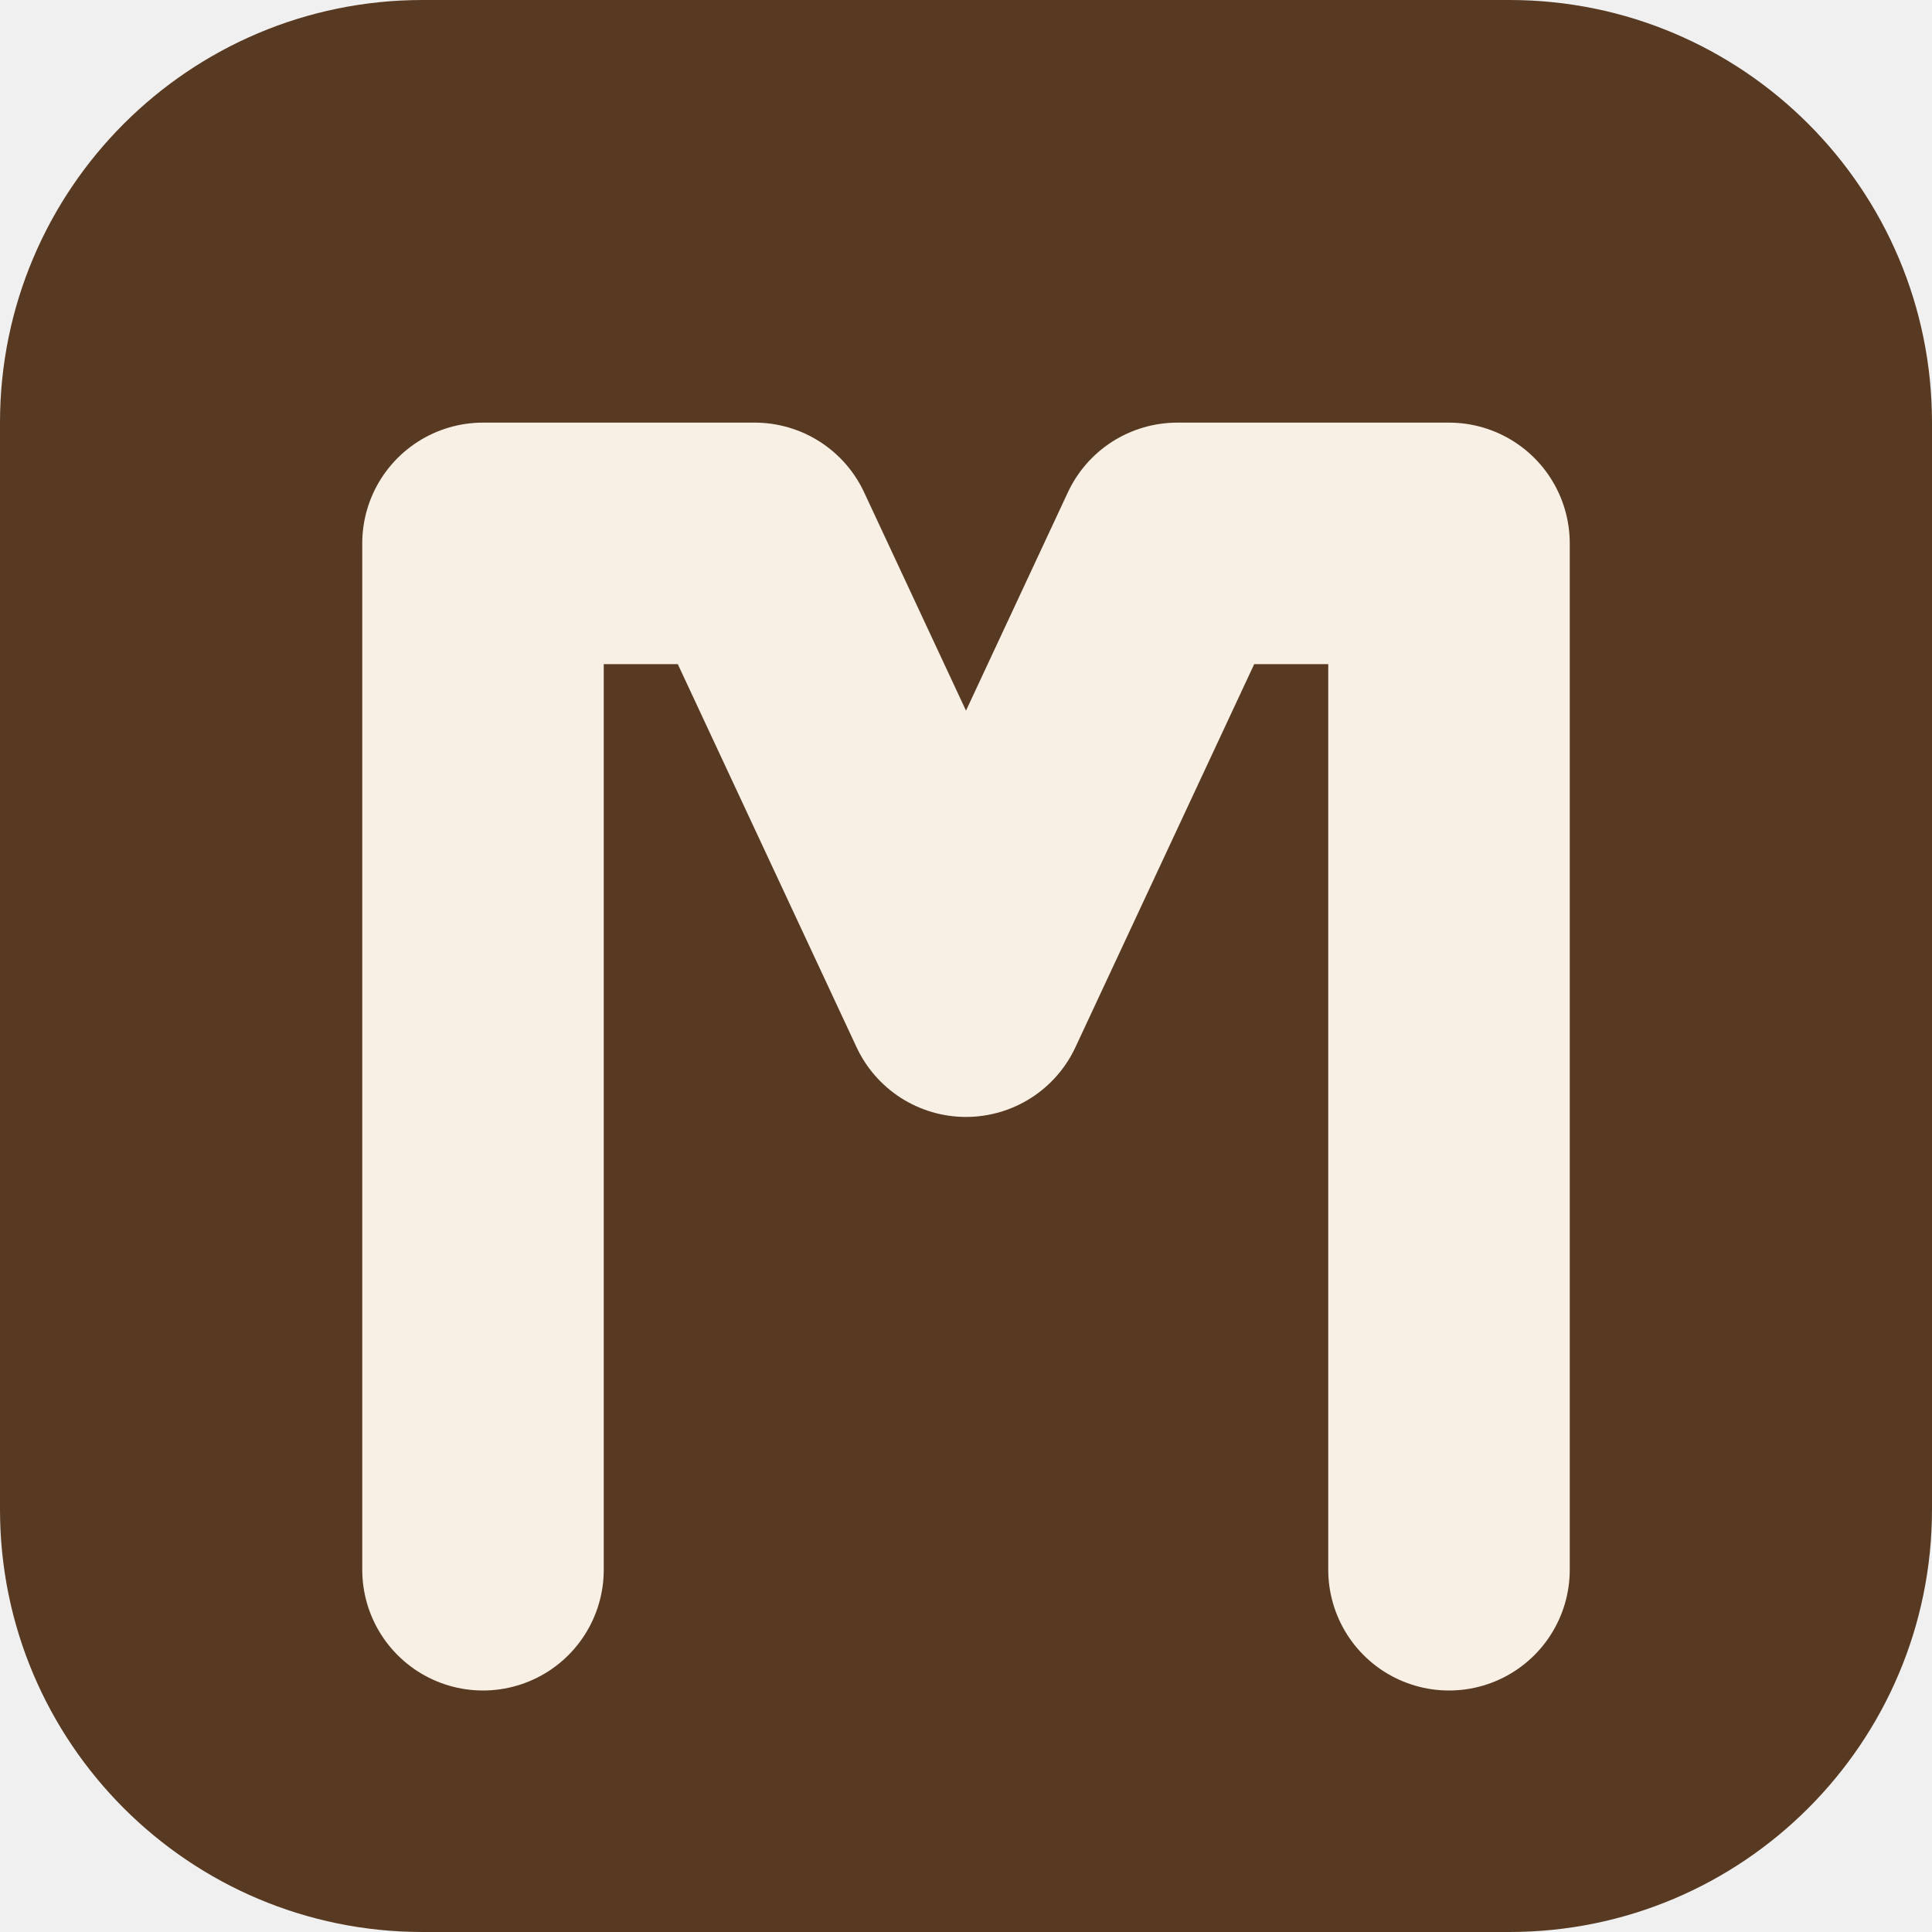
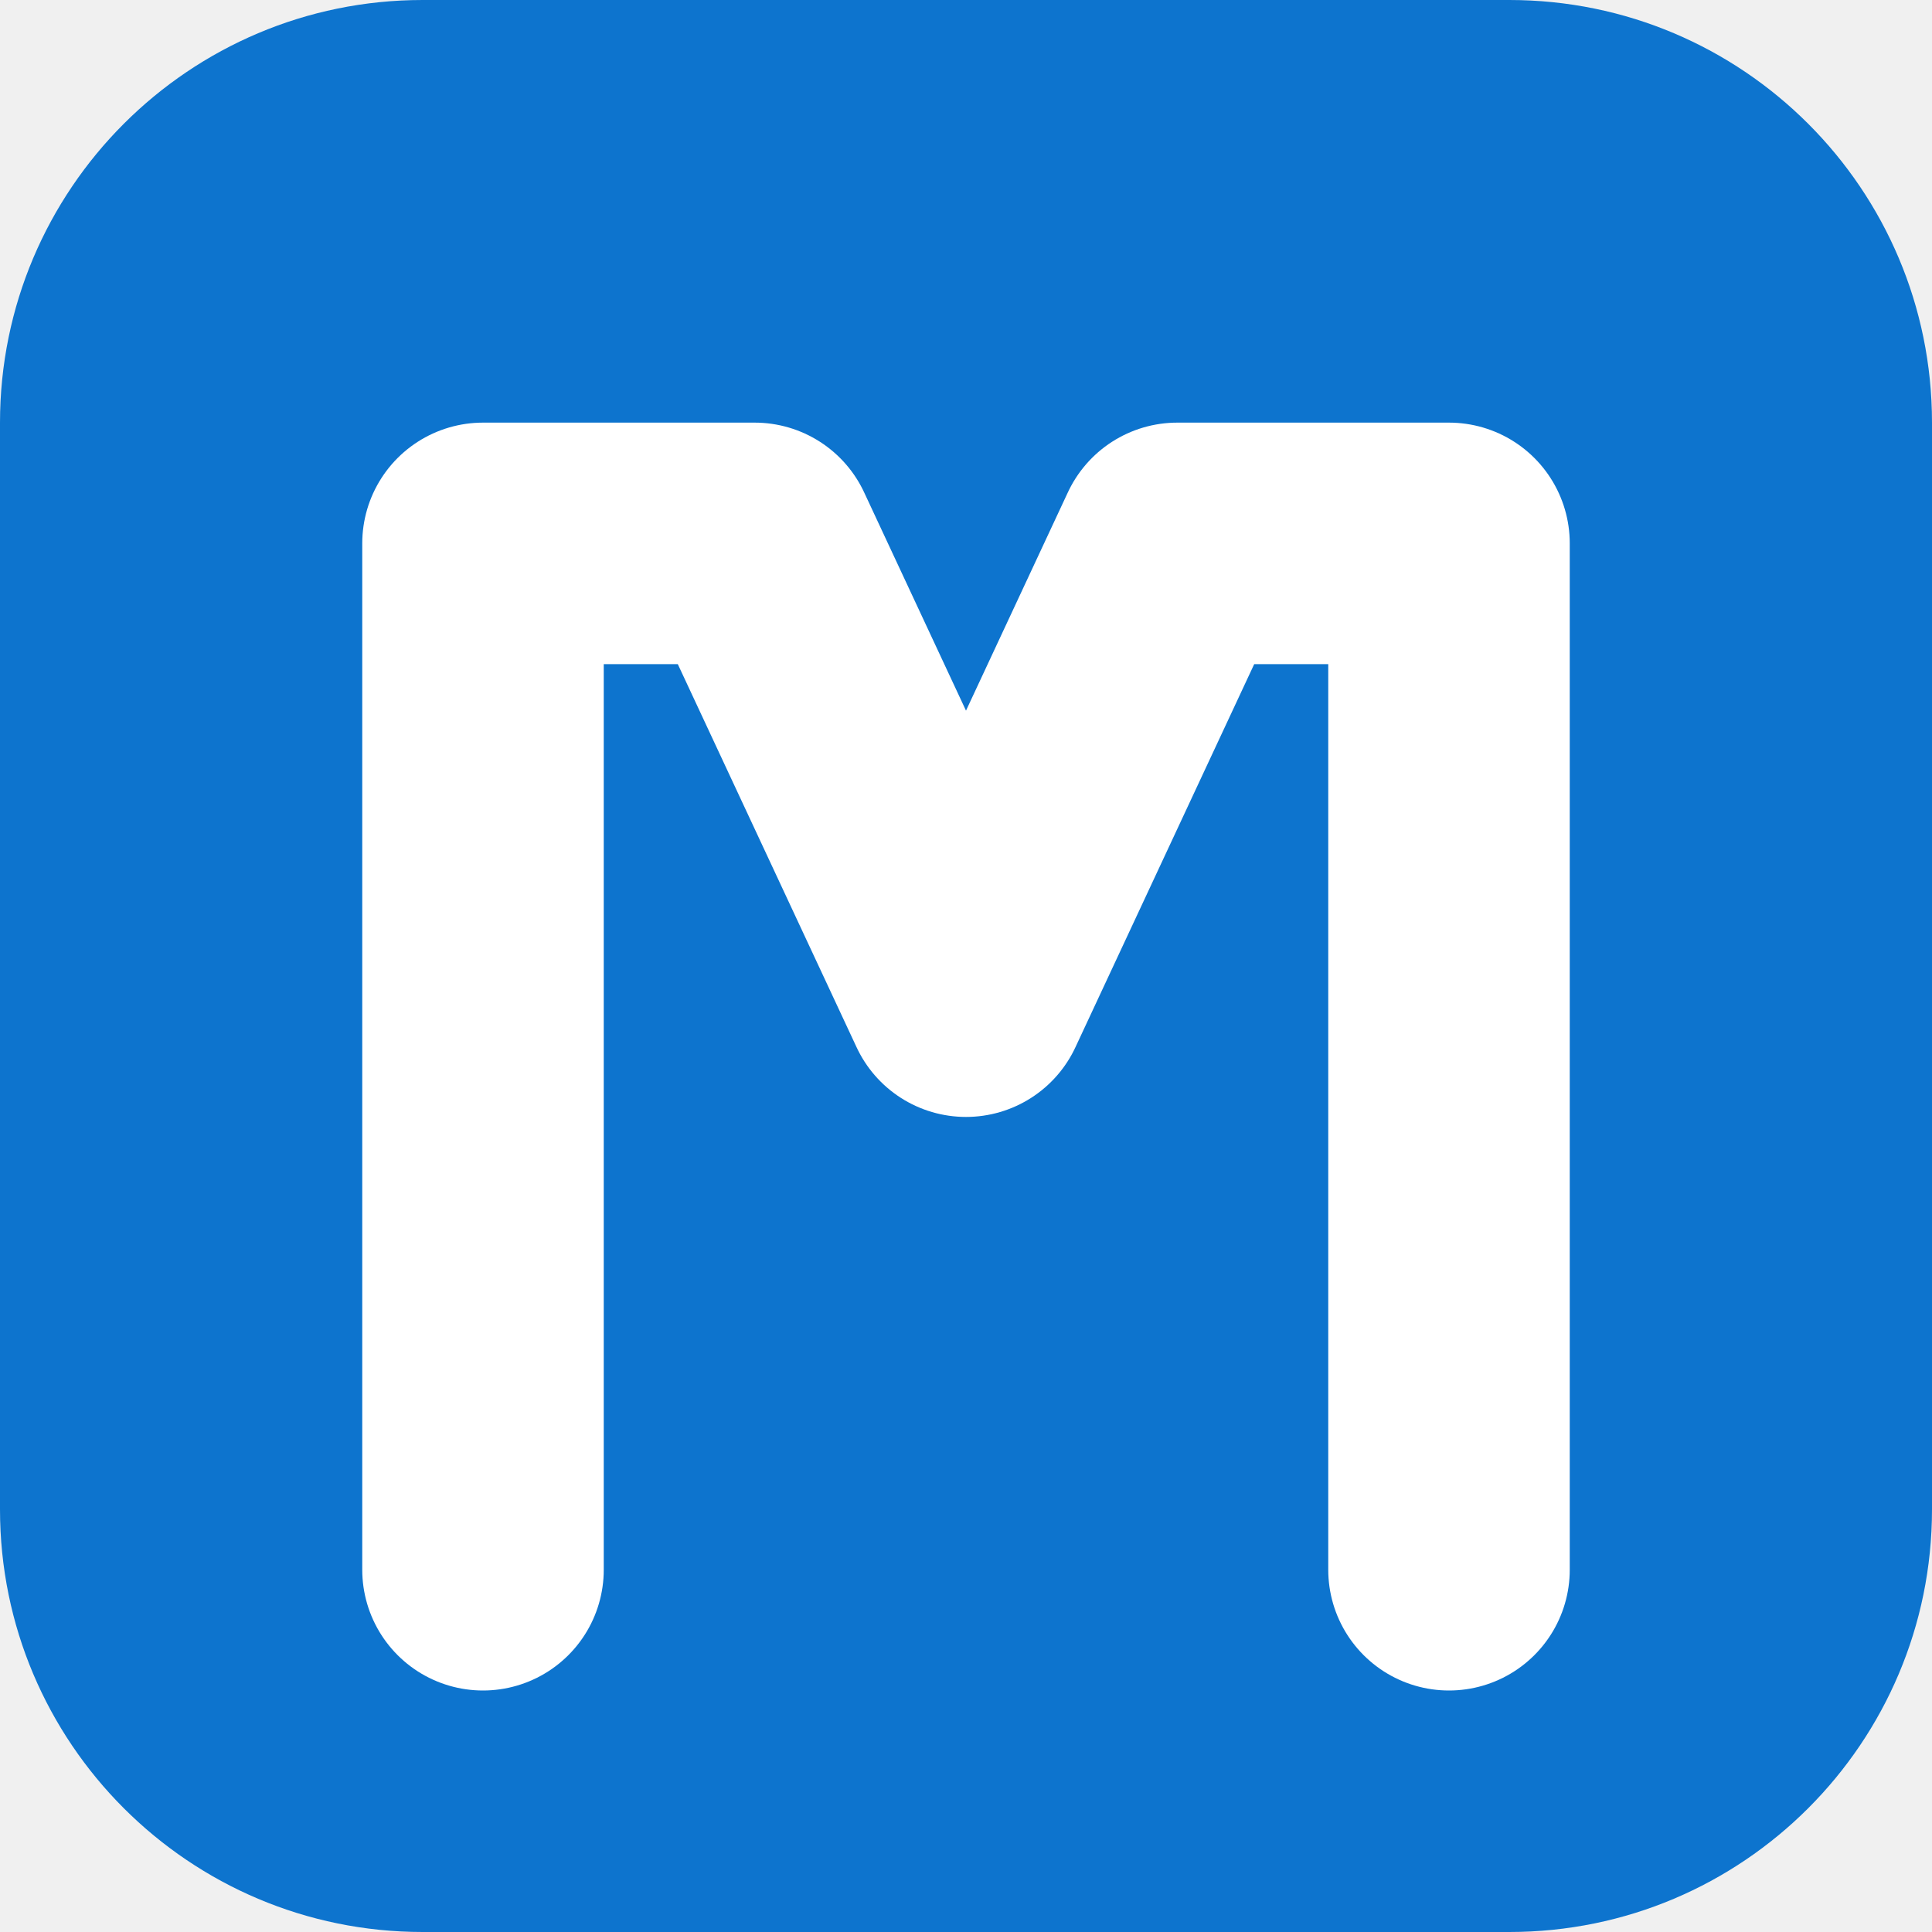
<svg xmlns="http://www.w3.org/2000/svg" viewBox="0 0 32 32">
-   <rect width="32" height="32" rx="7" fill="#583A22" />
-   <path d="M8 26V9h4.5L16 16.5 19.5 9H24v17" fill="none" stroke="#F8F0E5" stroke-width="4" stroke-linecap="round" stroke-linejoin="round" />
+   <rect width="32" height="32" rx="7" fill="#0D74CE" />
+   <path d="M8 26V9h4.5L16 16.5 19.5 9H24v17" fill="none" stroke="#FFFFFF" stroke-width="4" stroke-linecap="round" stroke-linejoin="round" />
</svg>
